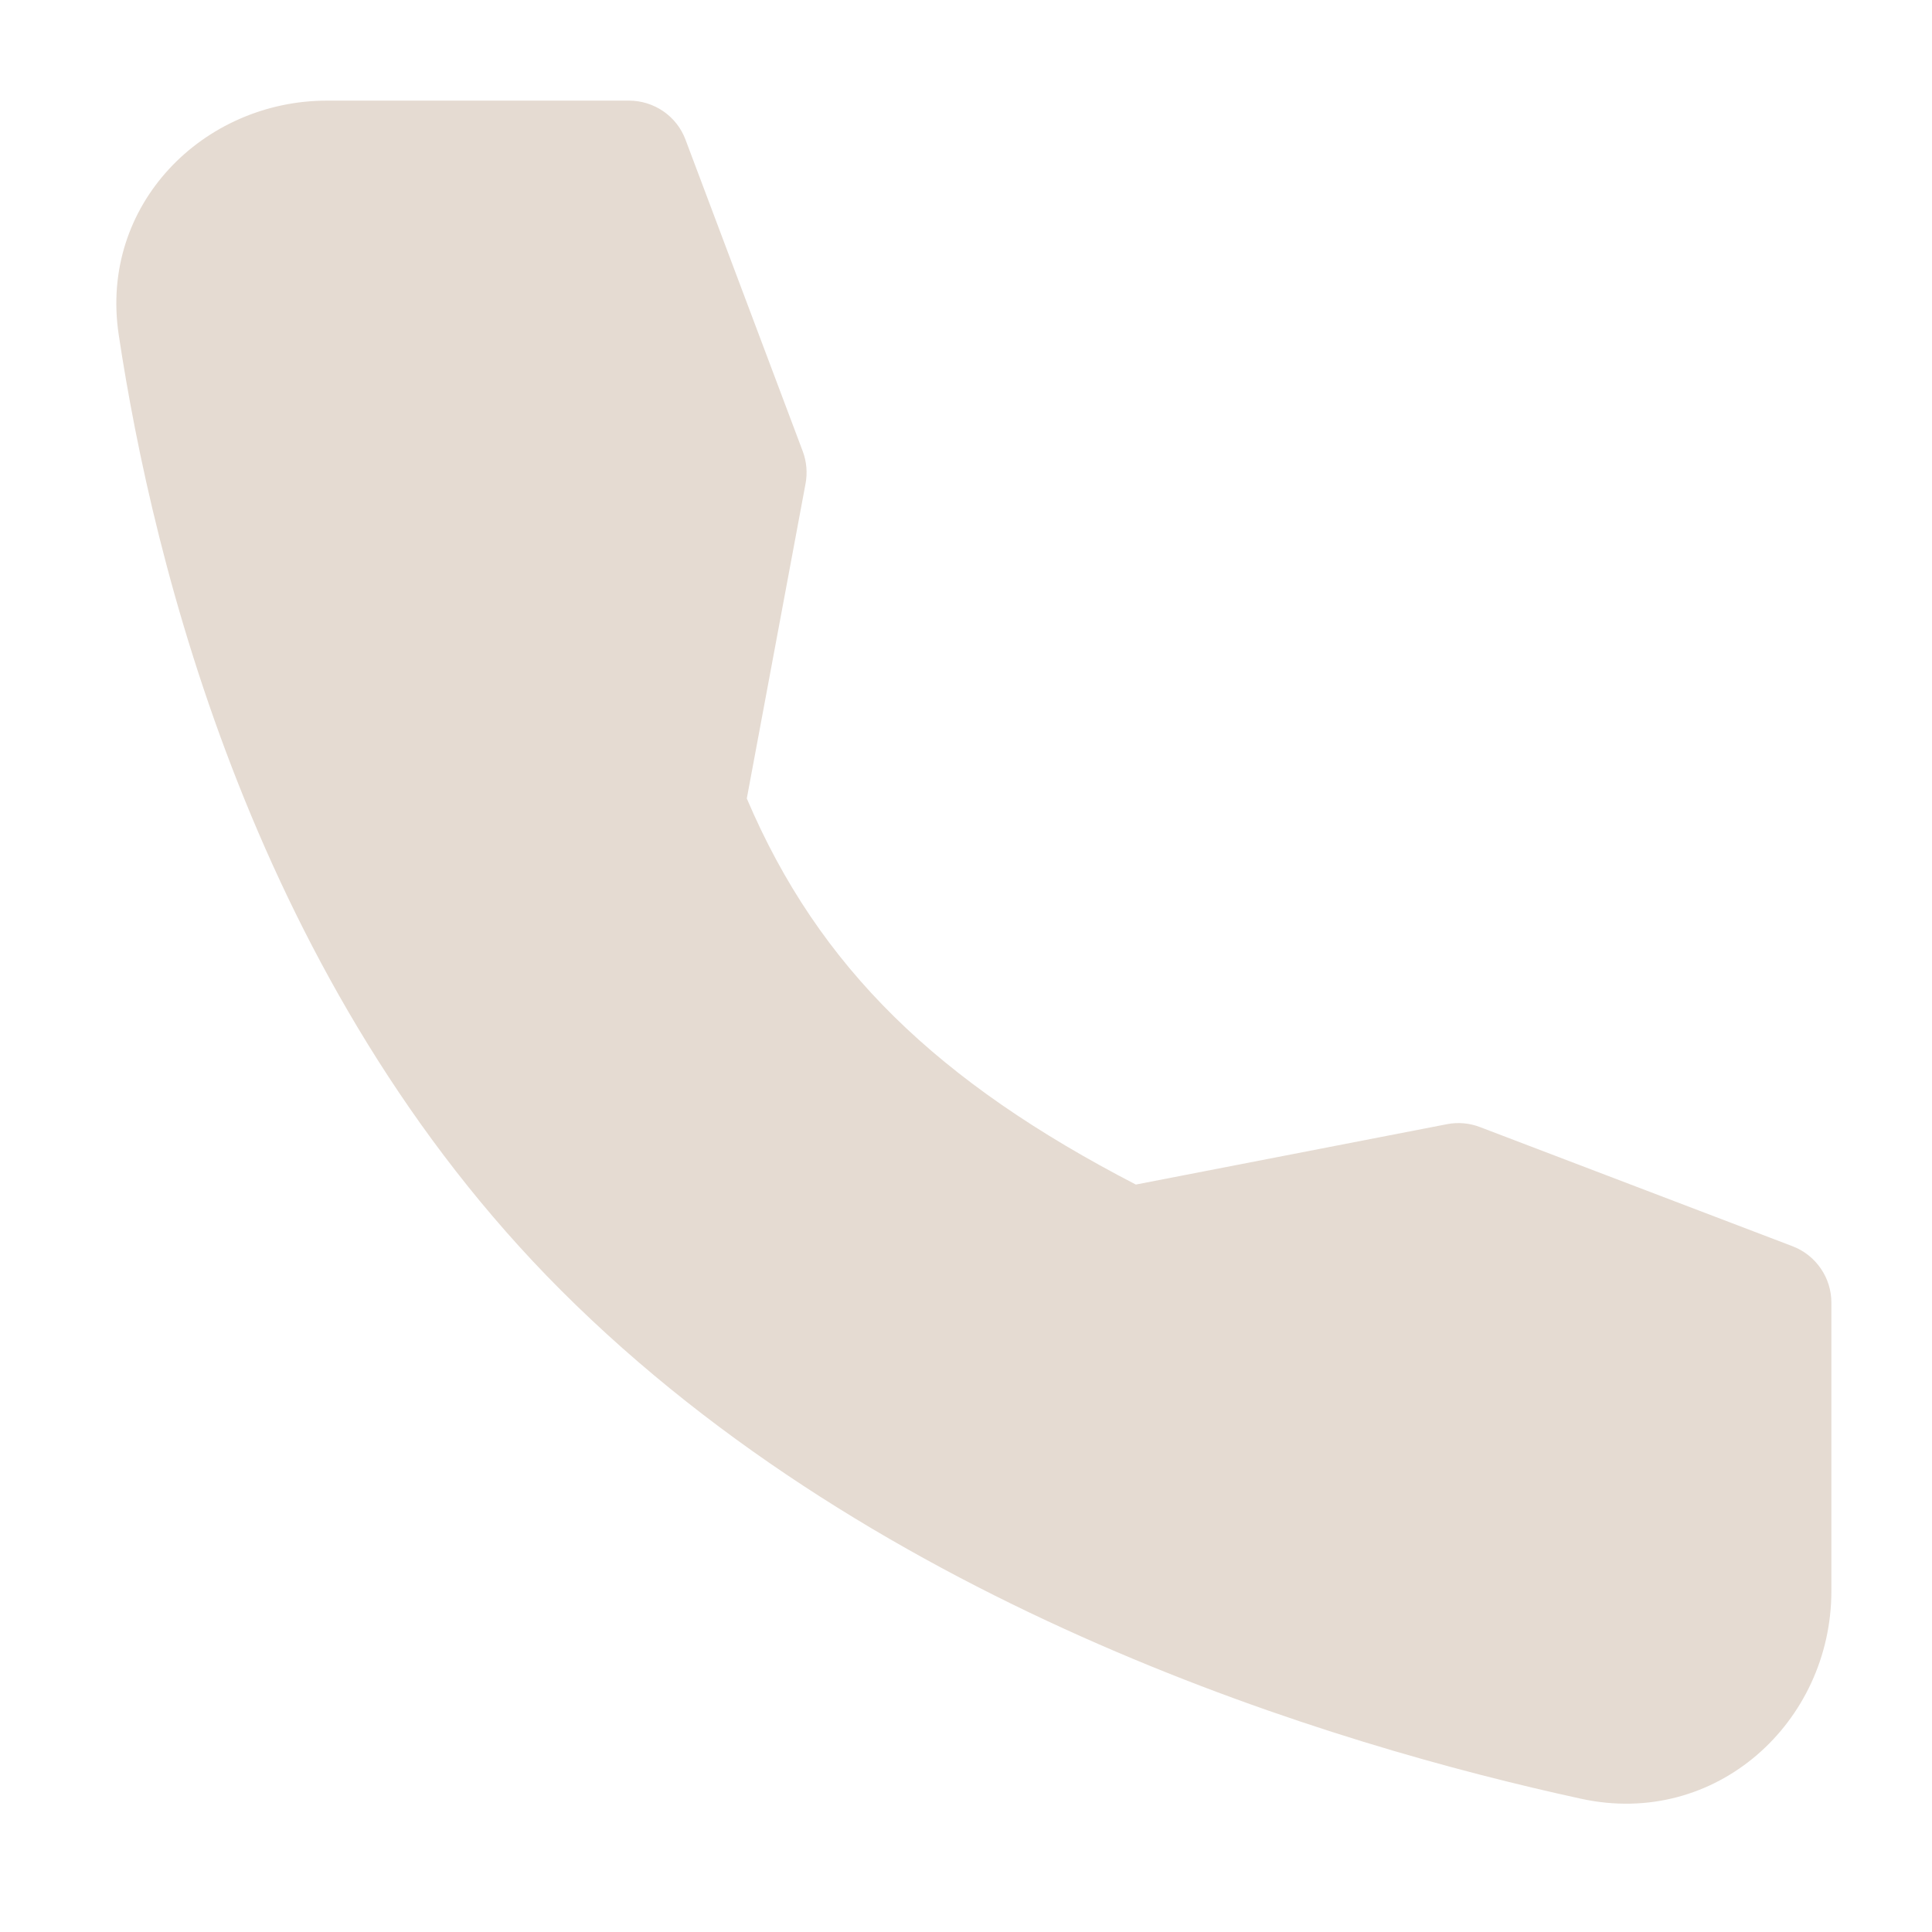
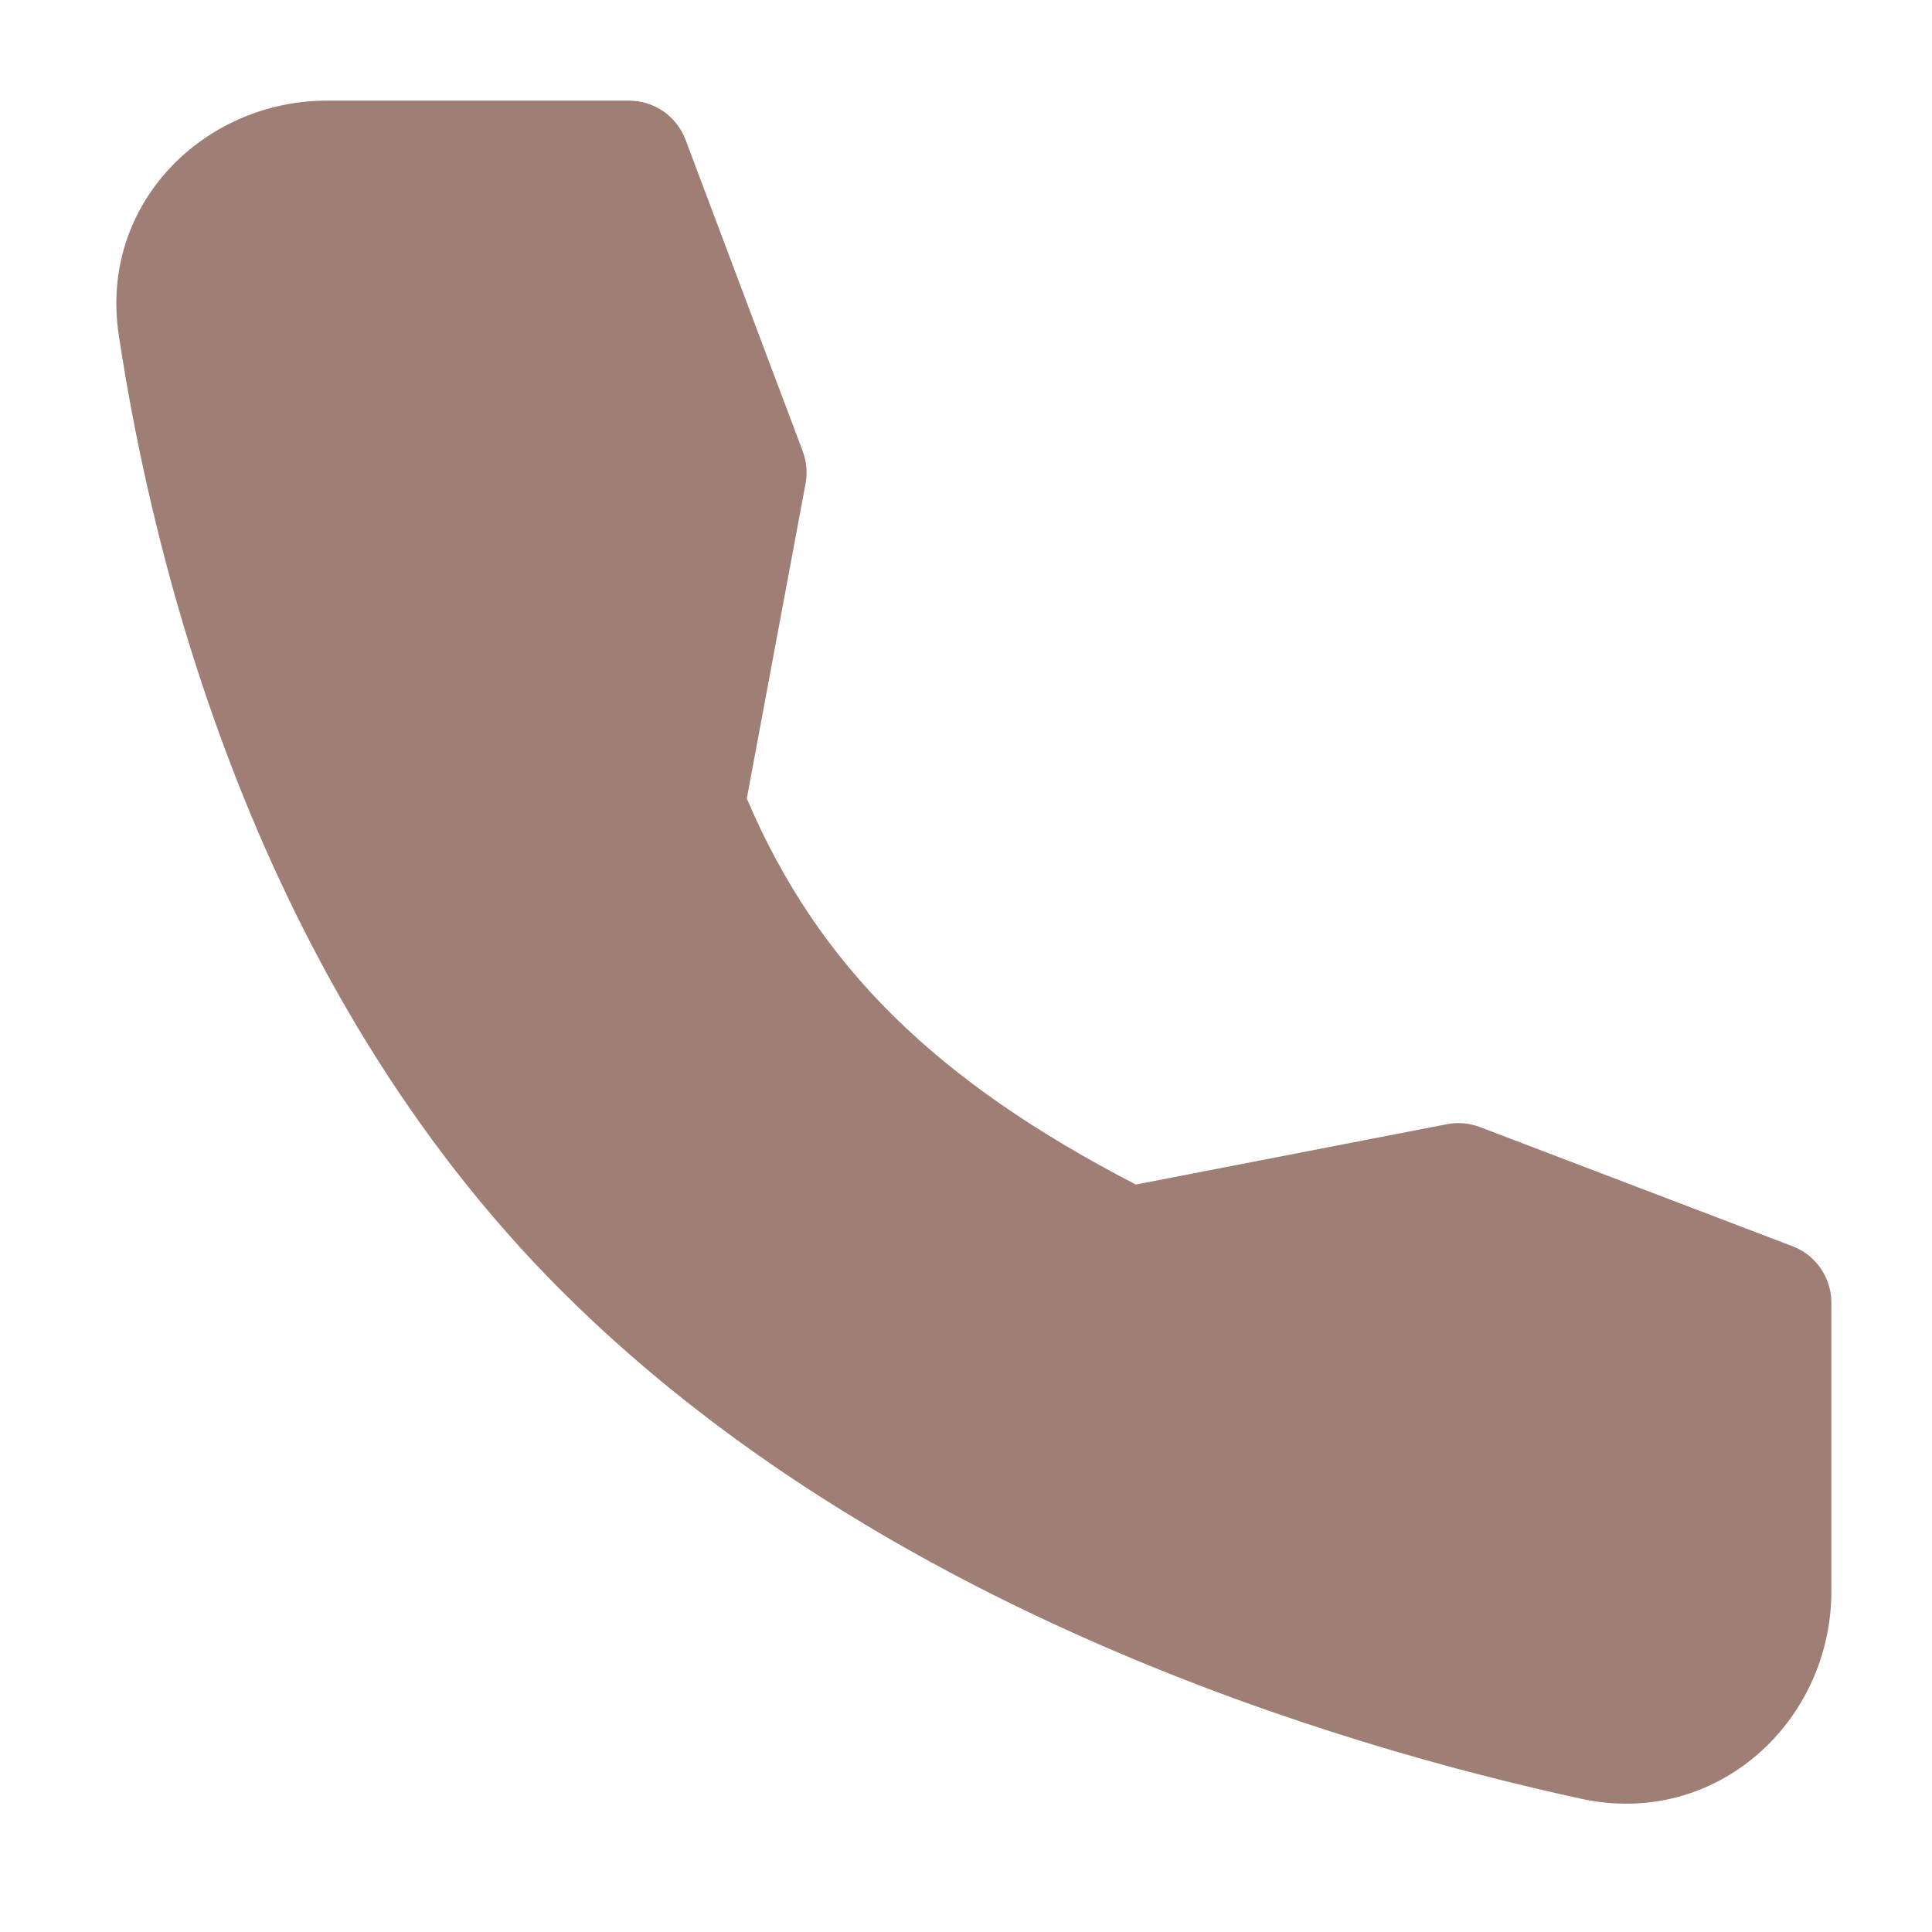
<svg xmlns="http://www.w3.org/2000/svg" width="24" height="24" viewBox="0 0 24 24" fill="none">
-   <path fill-rule="evenodd" clip-rule="evenodd" d="M4.063 1.25H7.814C7.967 1.25 8.116 1.297 8.241 1.383C8.367 1.47 8.463 1.593 8.516 1.736L9.972 5.606C10.02 5.734 10.032 5.873 10.007 6.007L9.277 9.919C10.174 12.027 11.655 13.444 14.11 14.715L17.975 13.965C18.113 13.938 18.255 13.951 18.385 14.001L22.267 15.481C22.409 15.535 22.531 15.631 22.617 15.756C22.704 15.881 22.75 16.029 22.75 16.181V19.765C22.75 21.391 21.318 22.71 19.642 22.345C16.589 21.681 10.932 19.992 6.97 16.03C3.174 12.235 1.902 6.993 1.475 4.16C1.23 2.542 2.527 1.25 4.063 1.25Z" fill="#E5DBD2" />
+   <path fill-rule="evenodd" clip-rule="evenodd" d="M4.063 1.25H7.814C7.967 1.25 8.115 1.297 8.241 1.383C8.366 1.47 8.462 1.593 8.516 1.736L9.972 5.606C10.02 5.734 10.032 5.873 10.007 6.007L9.277 9.919C10.174 12.027 11.655 13.444 14.11 14.715L17.975 13.965C18.112 13.938 18.254 13.951 18.385 14.001L22.267 15.481C22.409 15.535 22.531 15.631 22.617 15.756C22.703 15.881 22.75 16.029 22.75 16.181V19.765C22.75 21.391 21.318 22.71 19.642 22.345C16.589 21.681 10.932 19.992 6.97 16.03C3.174 12.235 1.902 6.993 1.475 4.16C1.23 2.542 2.527 1.25 4.063 1.25Z" fill="#9F7F75" />
</svg>
